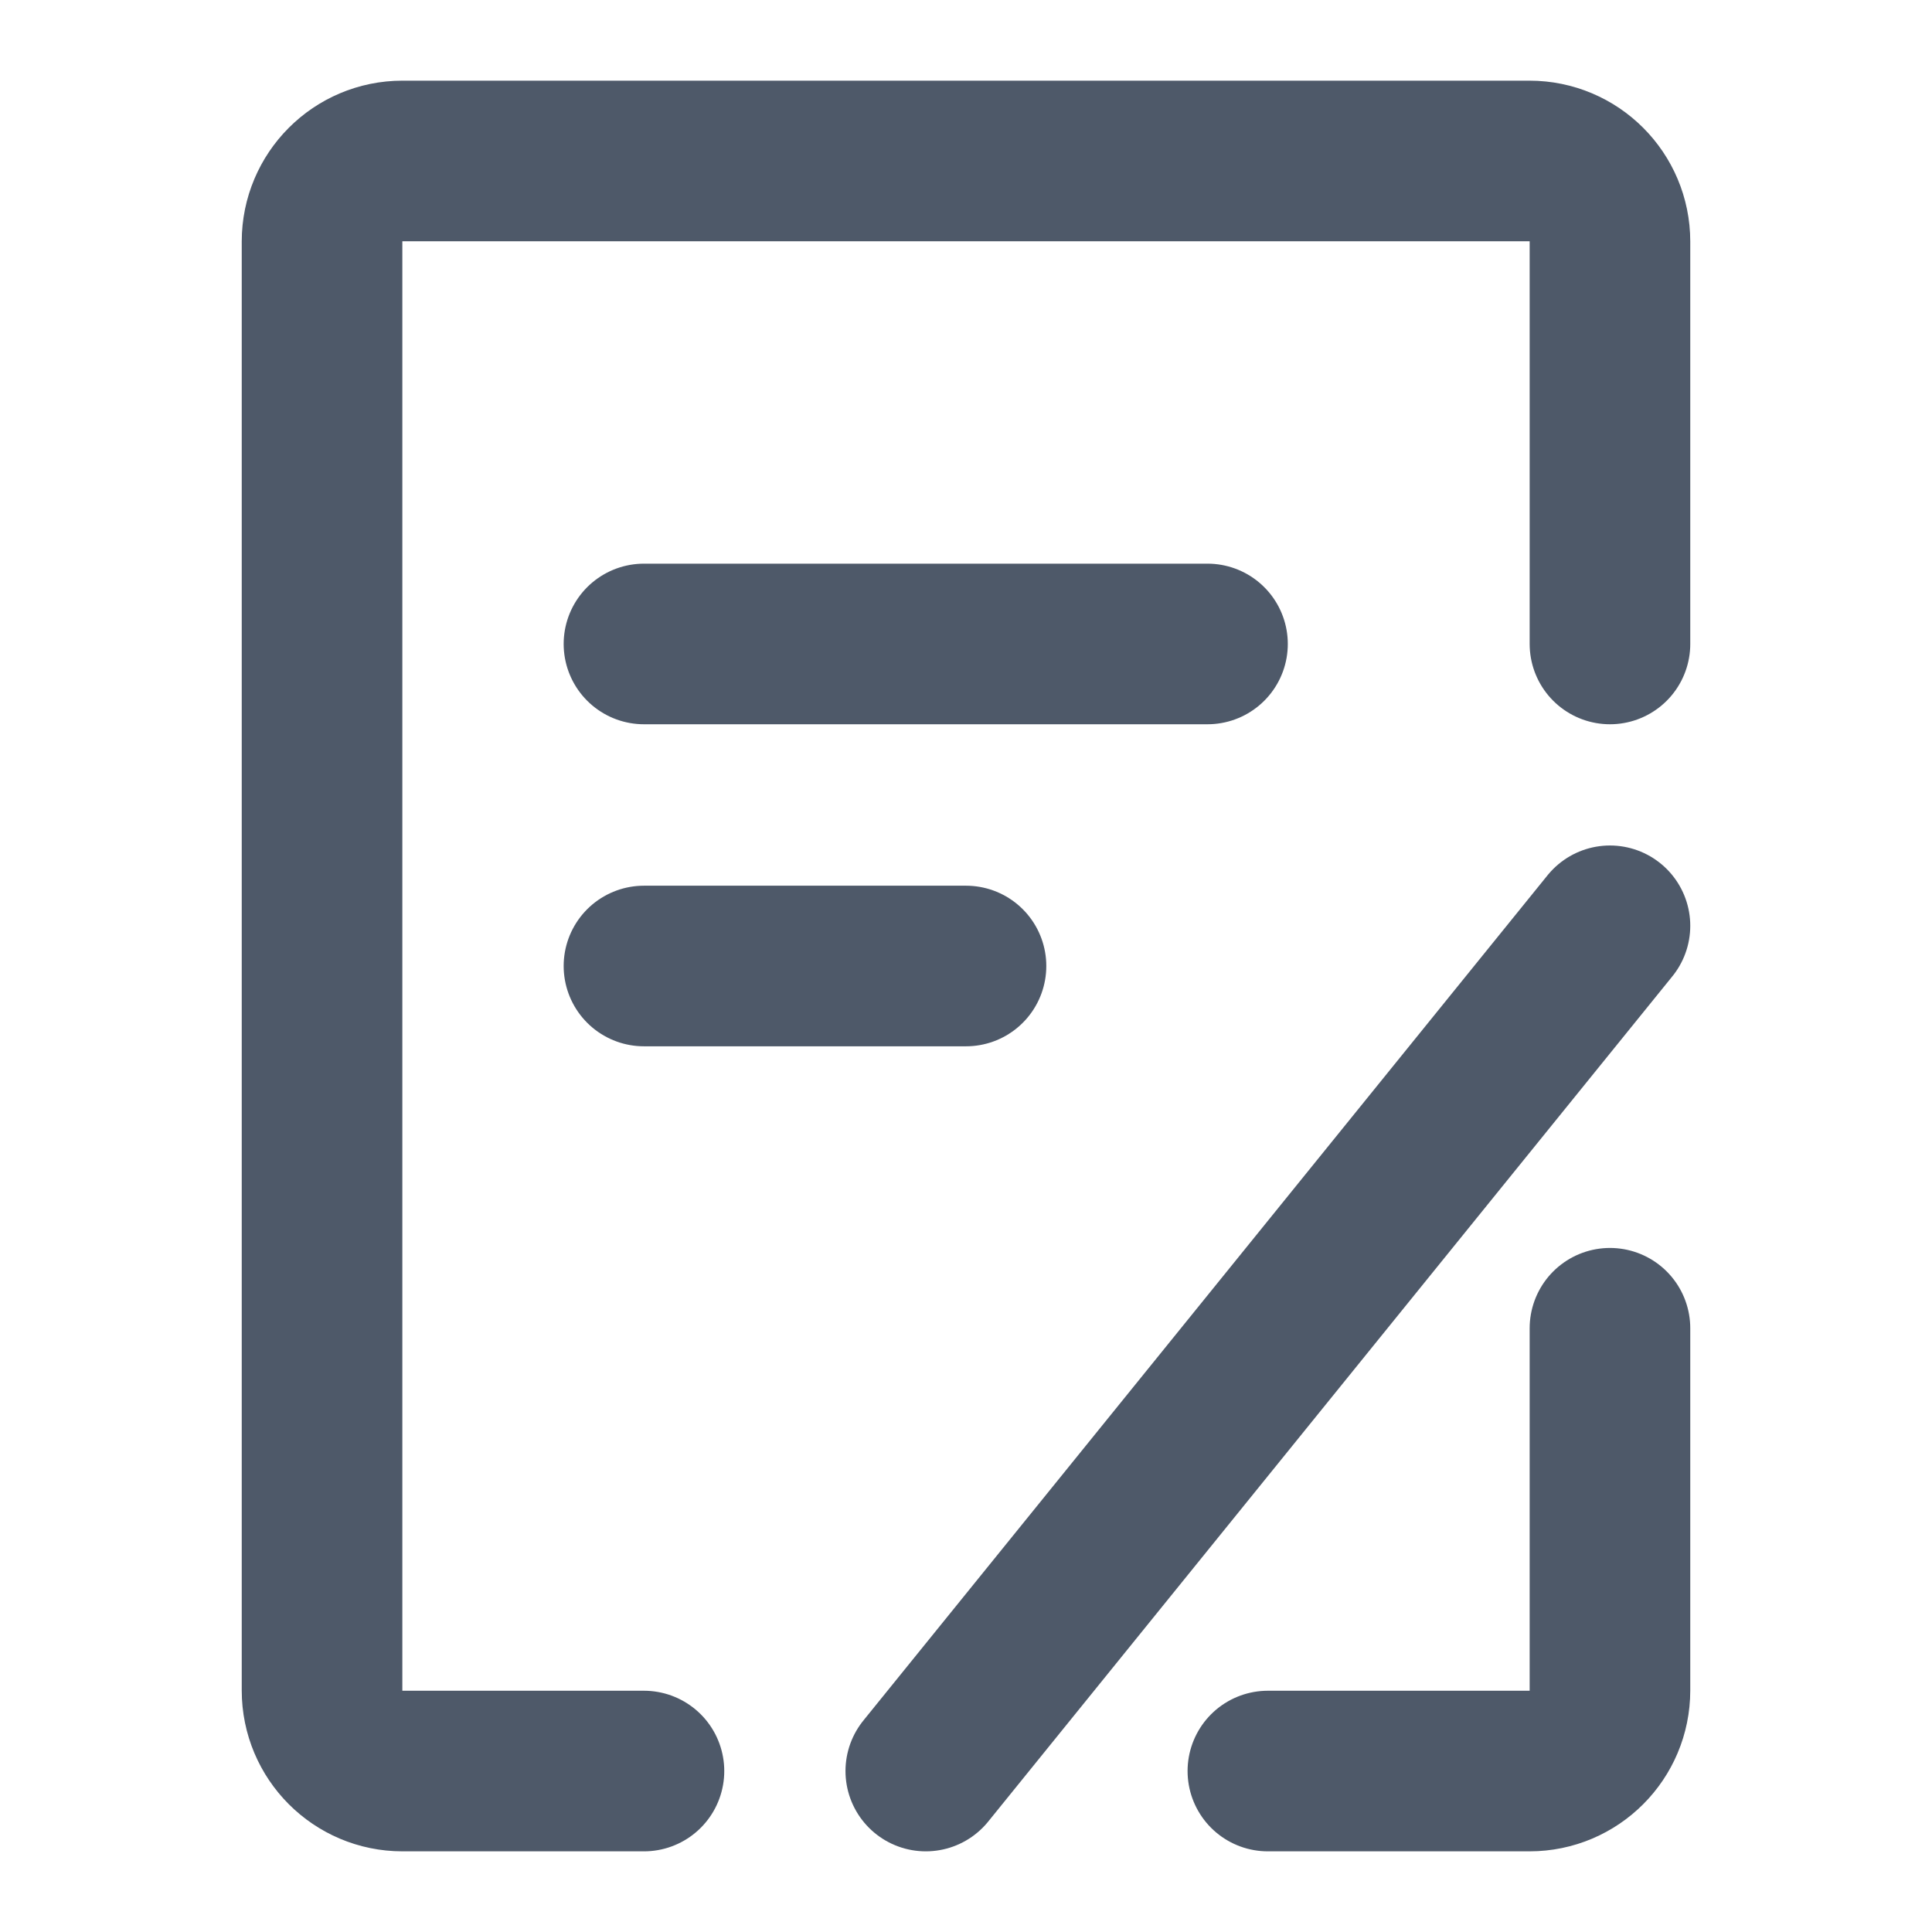
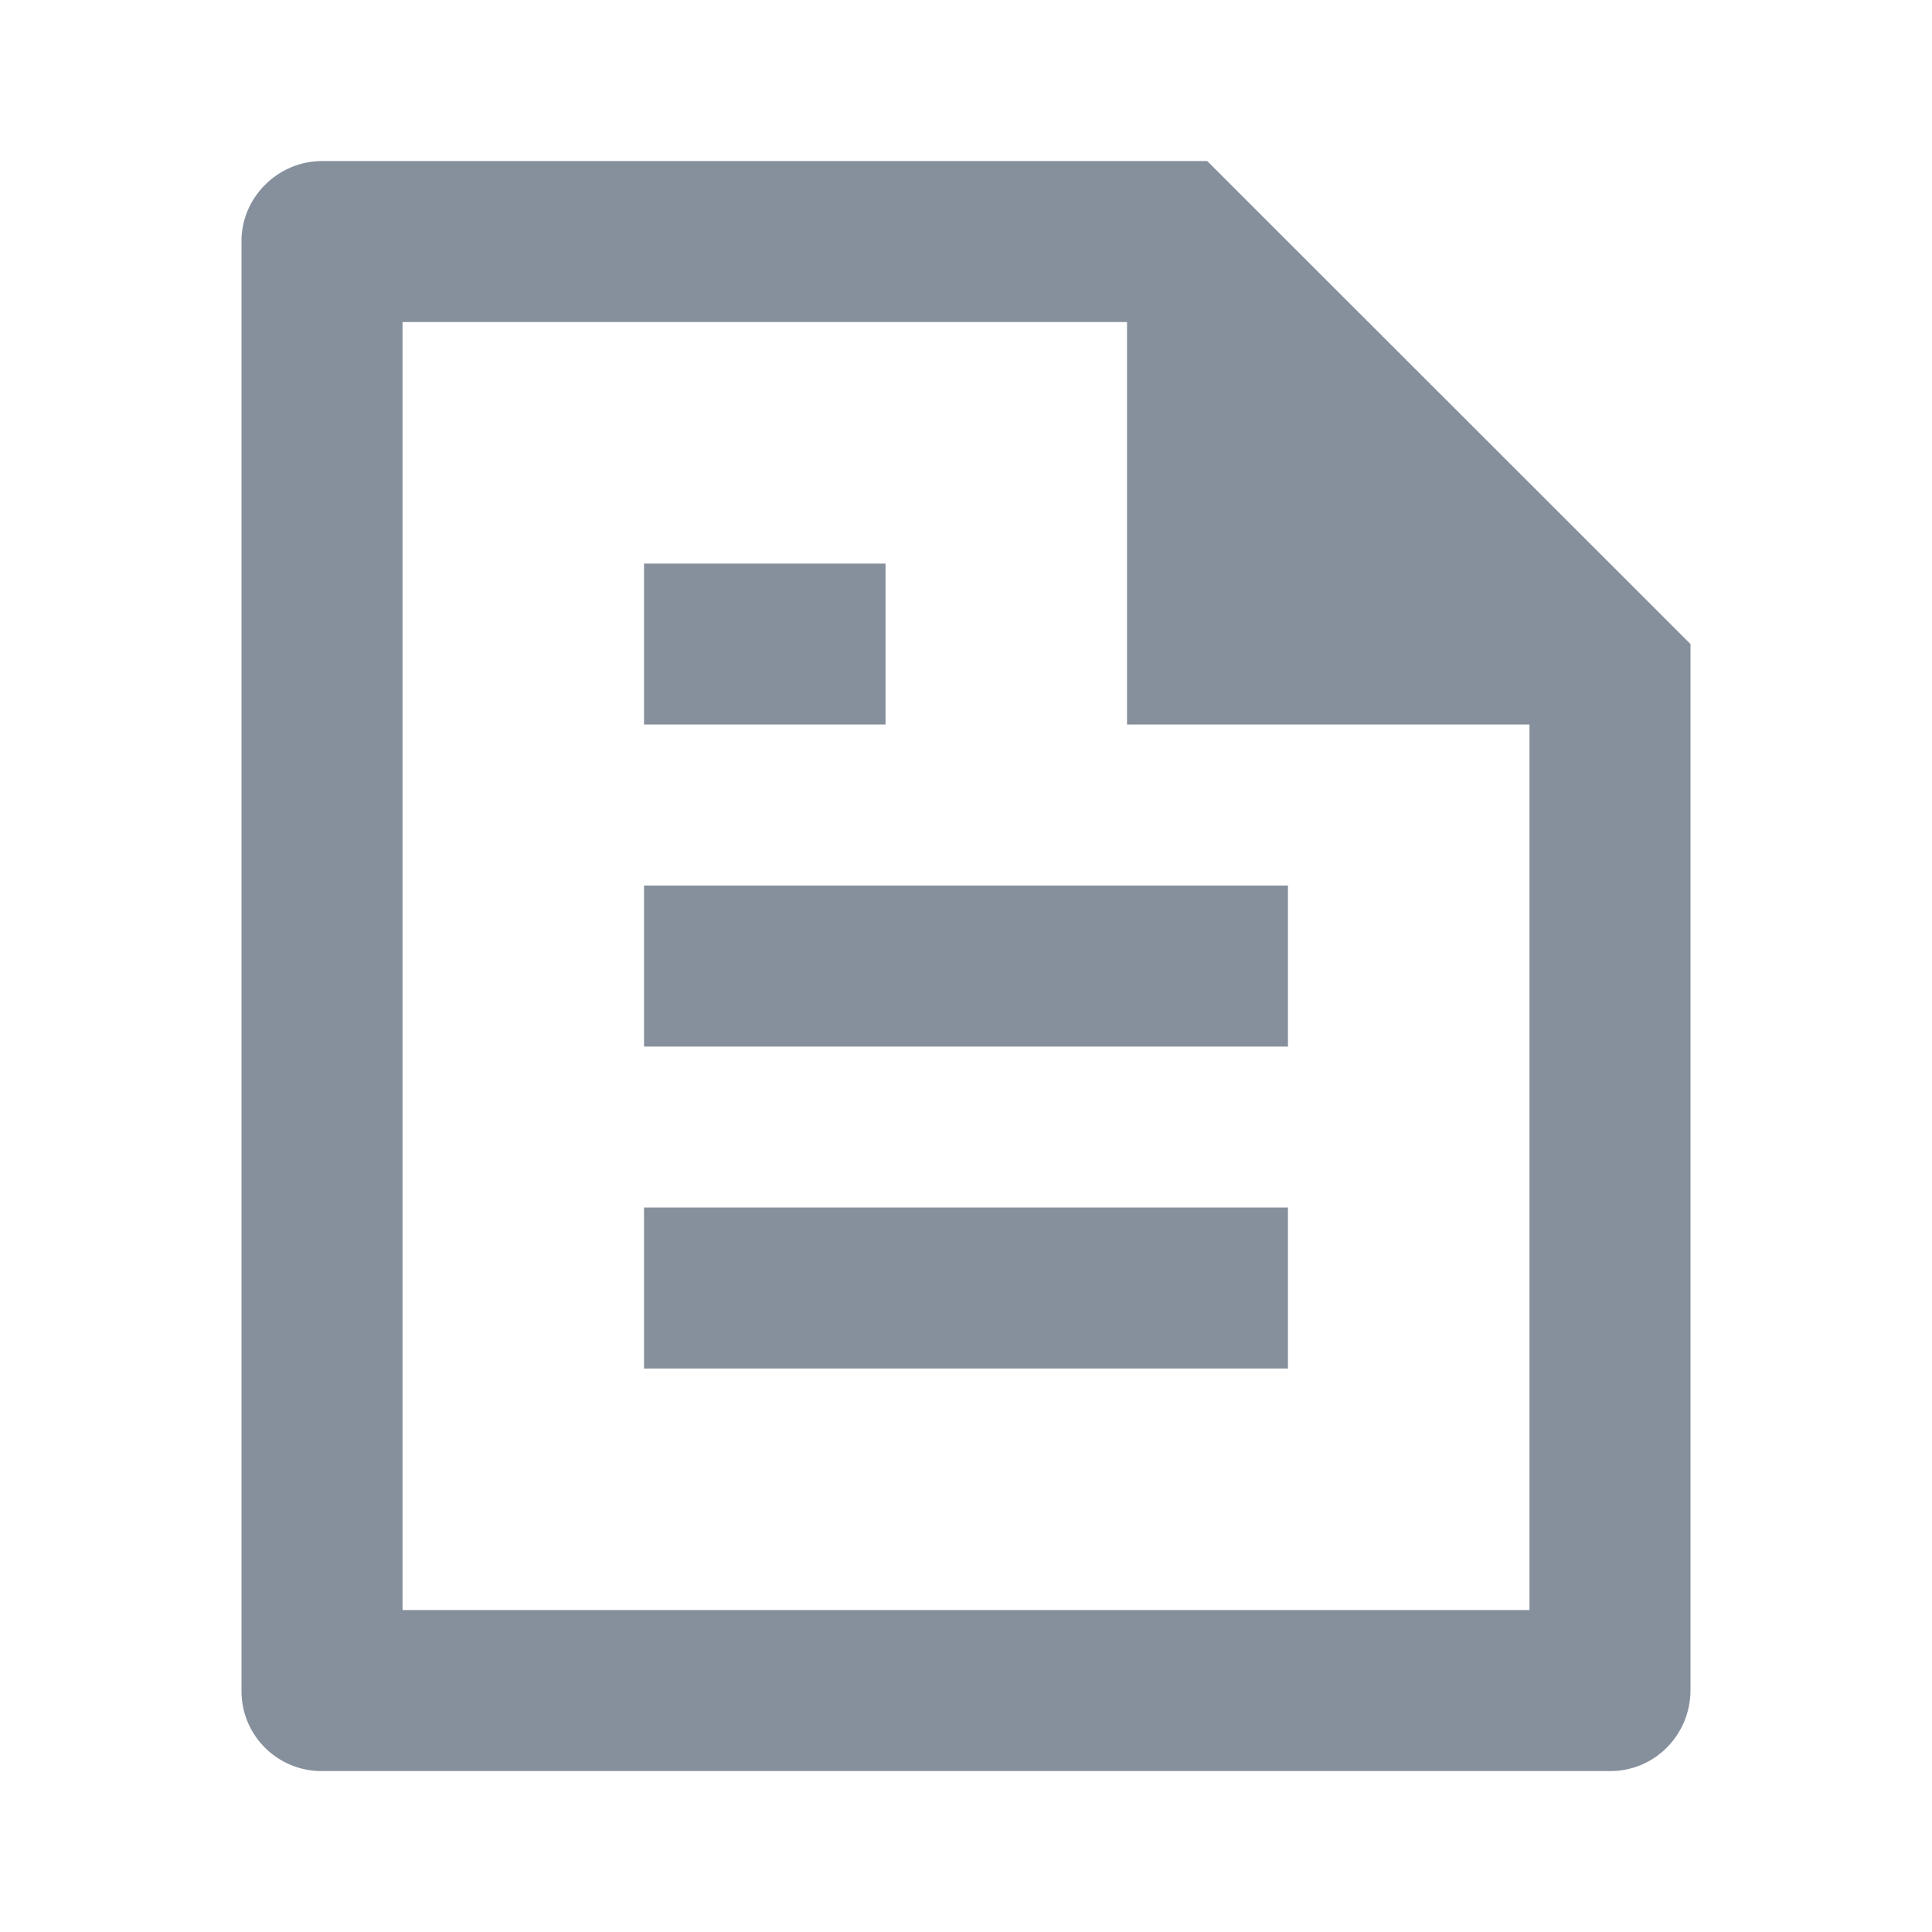
- <svg xmlns="http://www.w3.org/2000/svg" width="16" height="16" viewBox="0 0 16 16" fill="none">
-   <path stroke="rgba(78, 89, 105, 1)" stroke-width="1.33" stroke-linejoin="round" stroke-linecap="round" style="mix-blend-mode:normal" d="M13.333 11L13.333 14C13.333 14.368 13.035 14.667 12.667 14.667L10.5 14.667">
- </path>
-   <path stroke="rgba(78, 89, 105, 1)" stroke-width="1.33" stroke-linejoin="round" stroke-linecap="round" style="mix-blend-mode:normal" d="M13.333 5.333L13.333 2C13.333 1.632 13.035 1.333 12.666 1.333L3.333 1.333C2.965 1.333 2.667 1.632 2.667 2L2.667 14C2.667 14.368 2.965 14.667 3.333 14.667L5.333 14.667">
- </path>
-   <path stroke="rgba(78, 89, 105, 1)" stroke-width="1.33" stroke-linecap="round" style="mix-blend-mode:normal" d="M5.333 5.333L10 5.333">
- </path>
-   <path stroke="rgba(78, 89, 105, 1)" stroke-width="1.33" stroke-linecap="round" style="mix-blend-mode:normal" d="M7.667 14.667L13.333 7.667">
- </path>
-   <path stroke="rgba(78, 89, 105, 1)" stroke-width="1.33" stroke-linecap="round" style="mix-blend-mode:normal" d="M5.333 8L8 8">
- </path>
+ <svg xmlns="http://www.w3.org/2000/svg" width="20" height="20" viewBox="0 0 20 20" fill="none">
+   <path d="M17.5 6.667V17.495C17.5 17.959 17.129 18.334 16.672 18.334H3.328C2.871 18.334 2.5 17.964 2.5 17.507V2.493C2.5 2.046 2.874 1.667 3.335 1.667H12.497L17.5 6.667ZM15.833 7.5H11.667V3.334H4.167V16.667H15.833V7.5ZM6.667 5.834H9.167V7.5H6.667V5.834ZM6.667 9.167H13.333V10.834H6.667V9.167ZM6.667 12.5H13.333V14.167H6.667V12.5Z" fill="#86909C" />
</svg>
